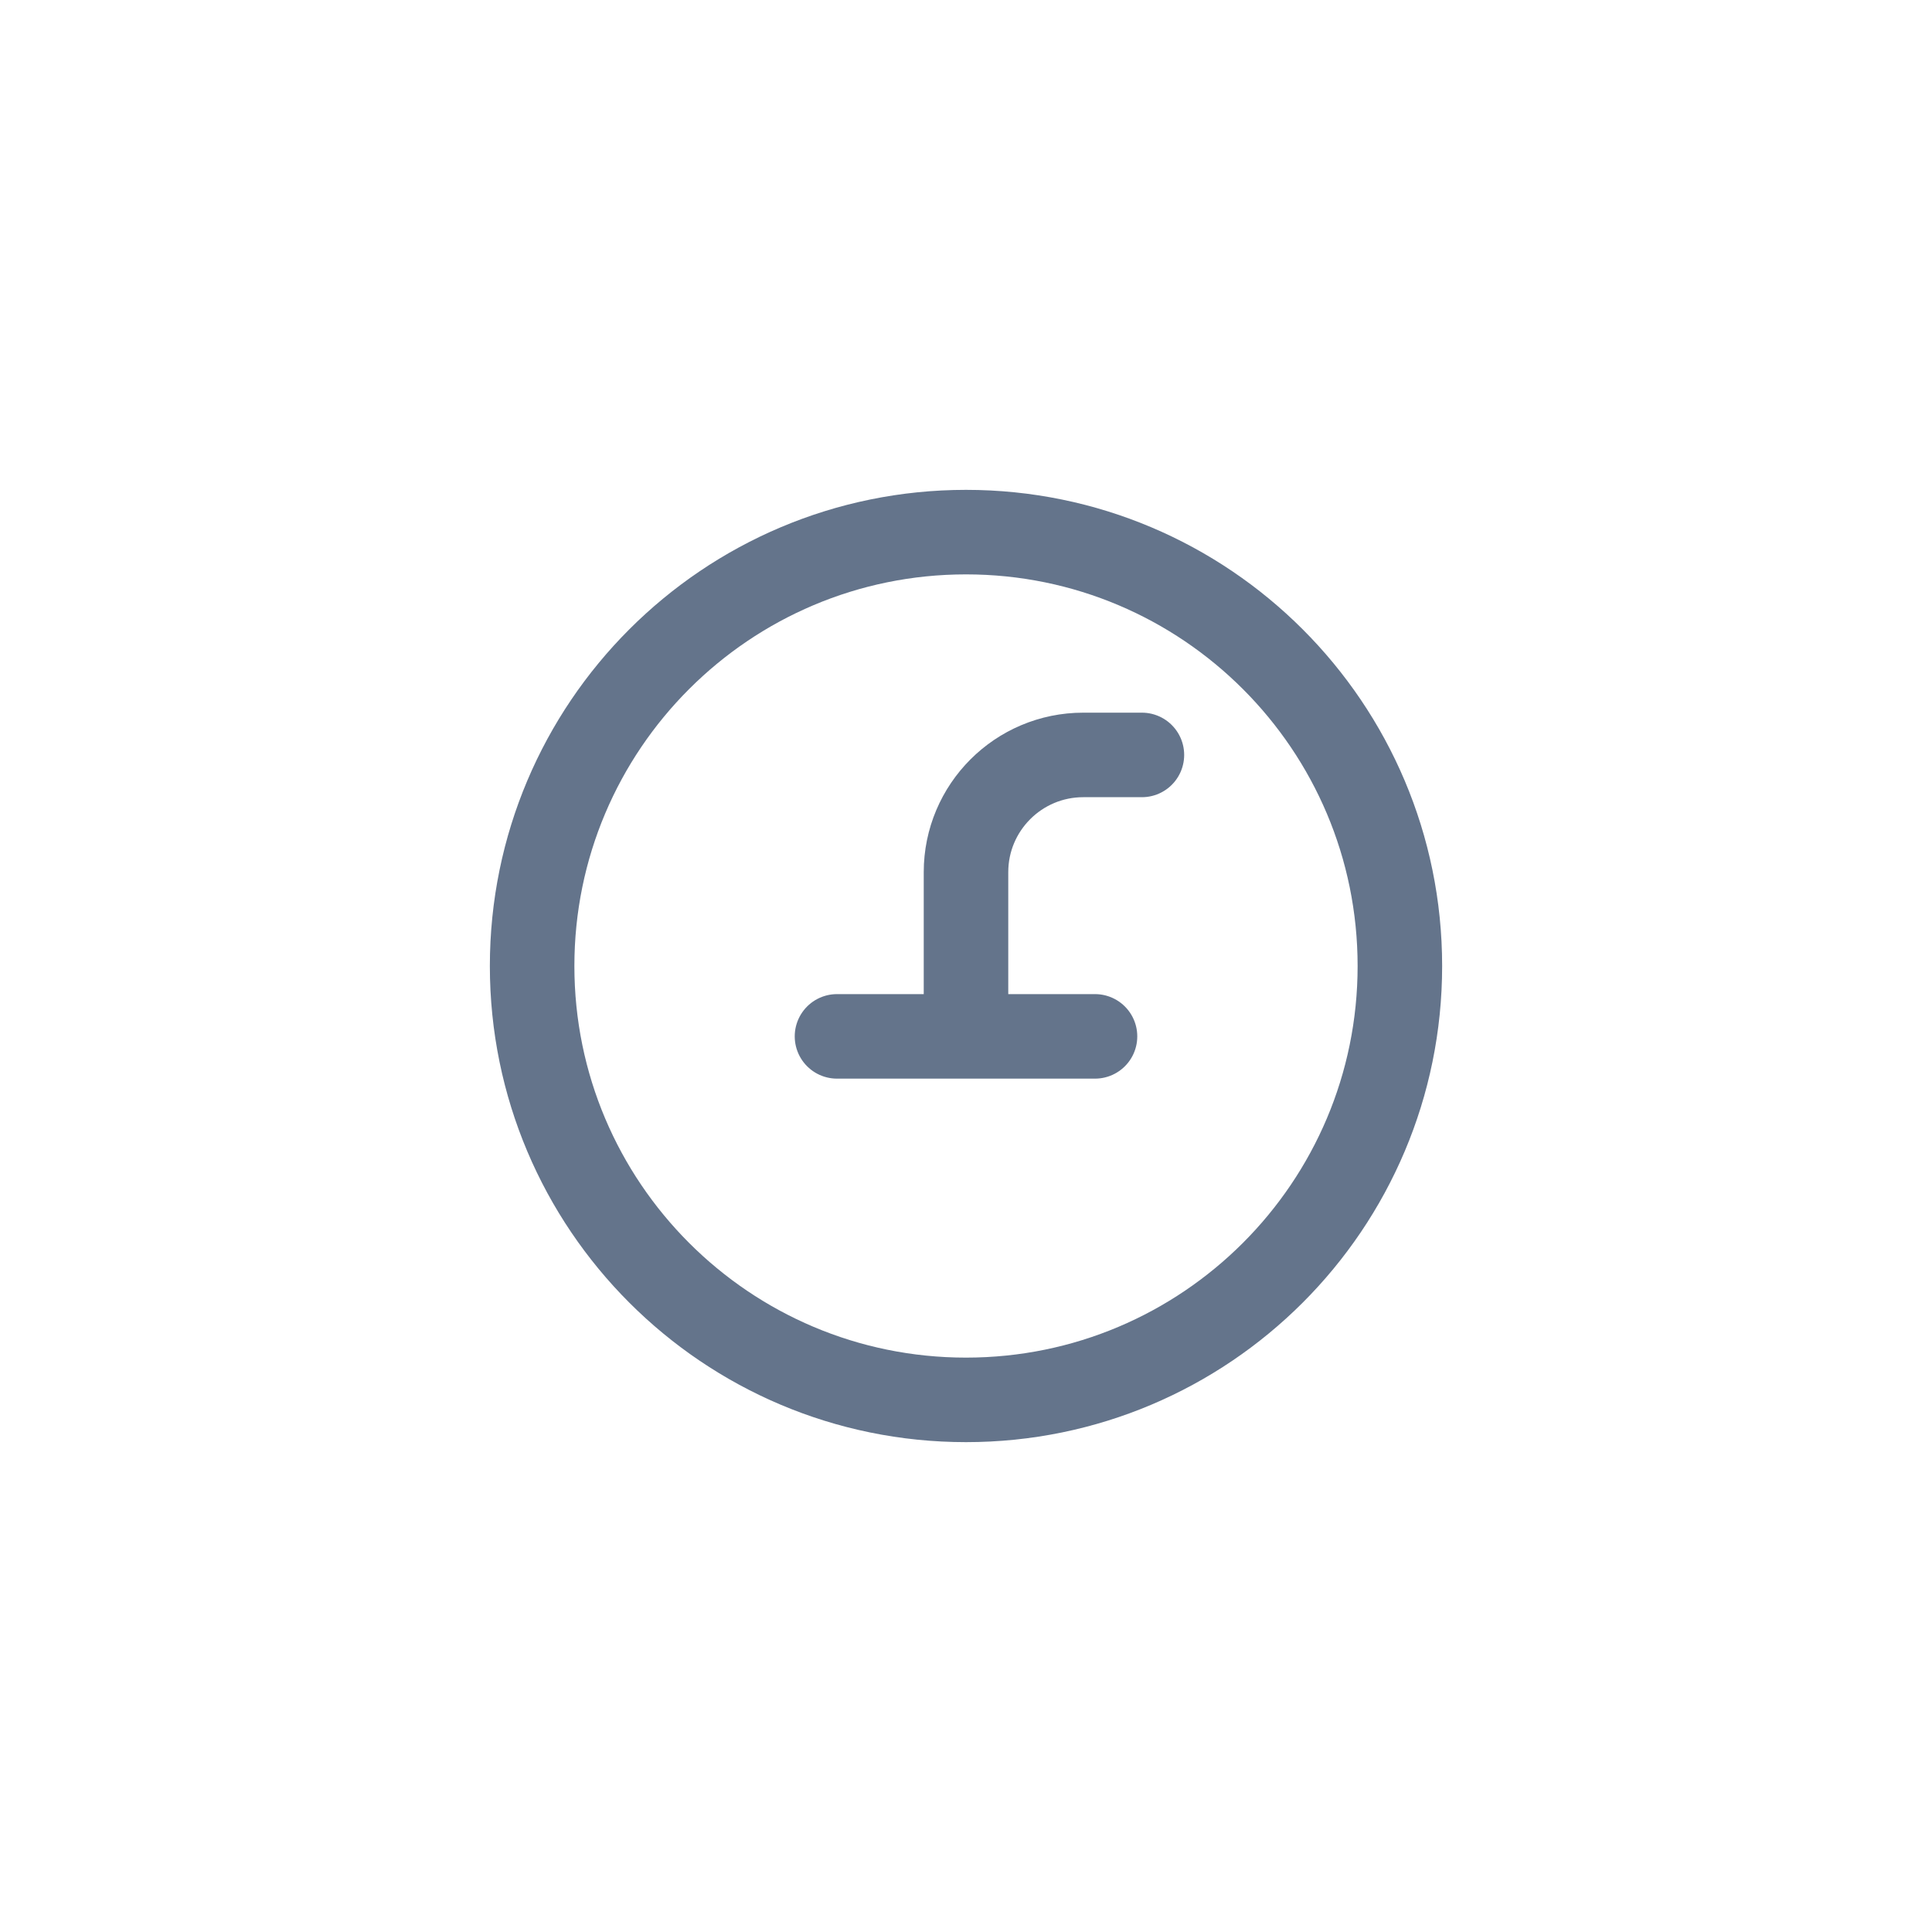
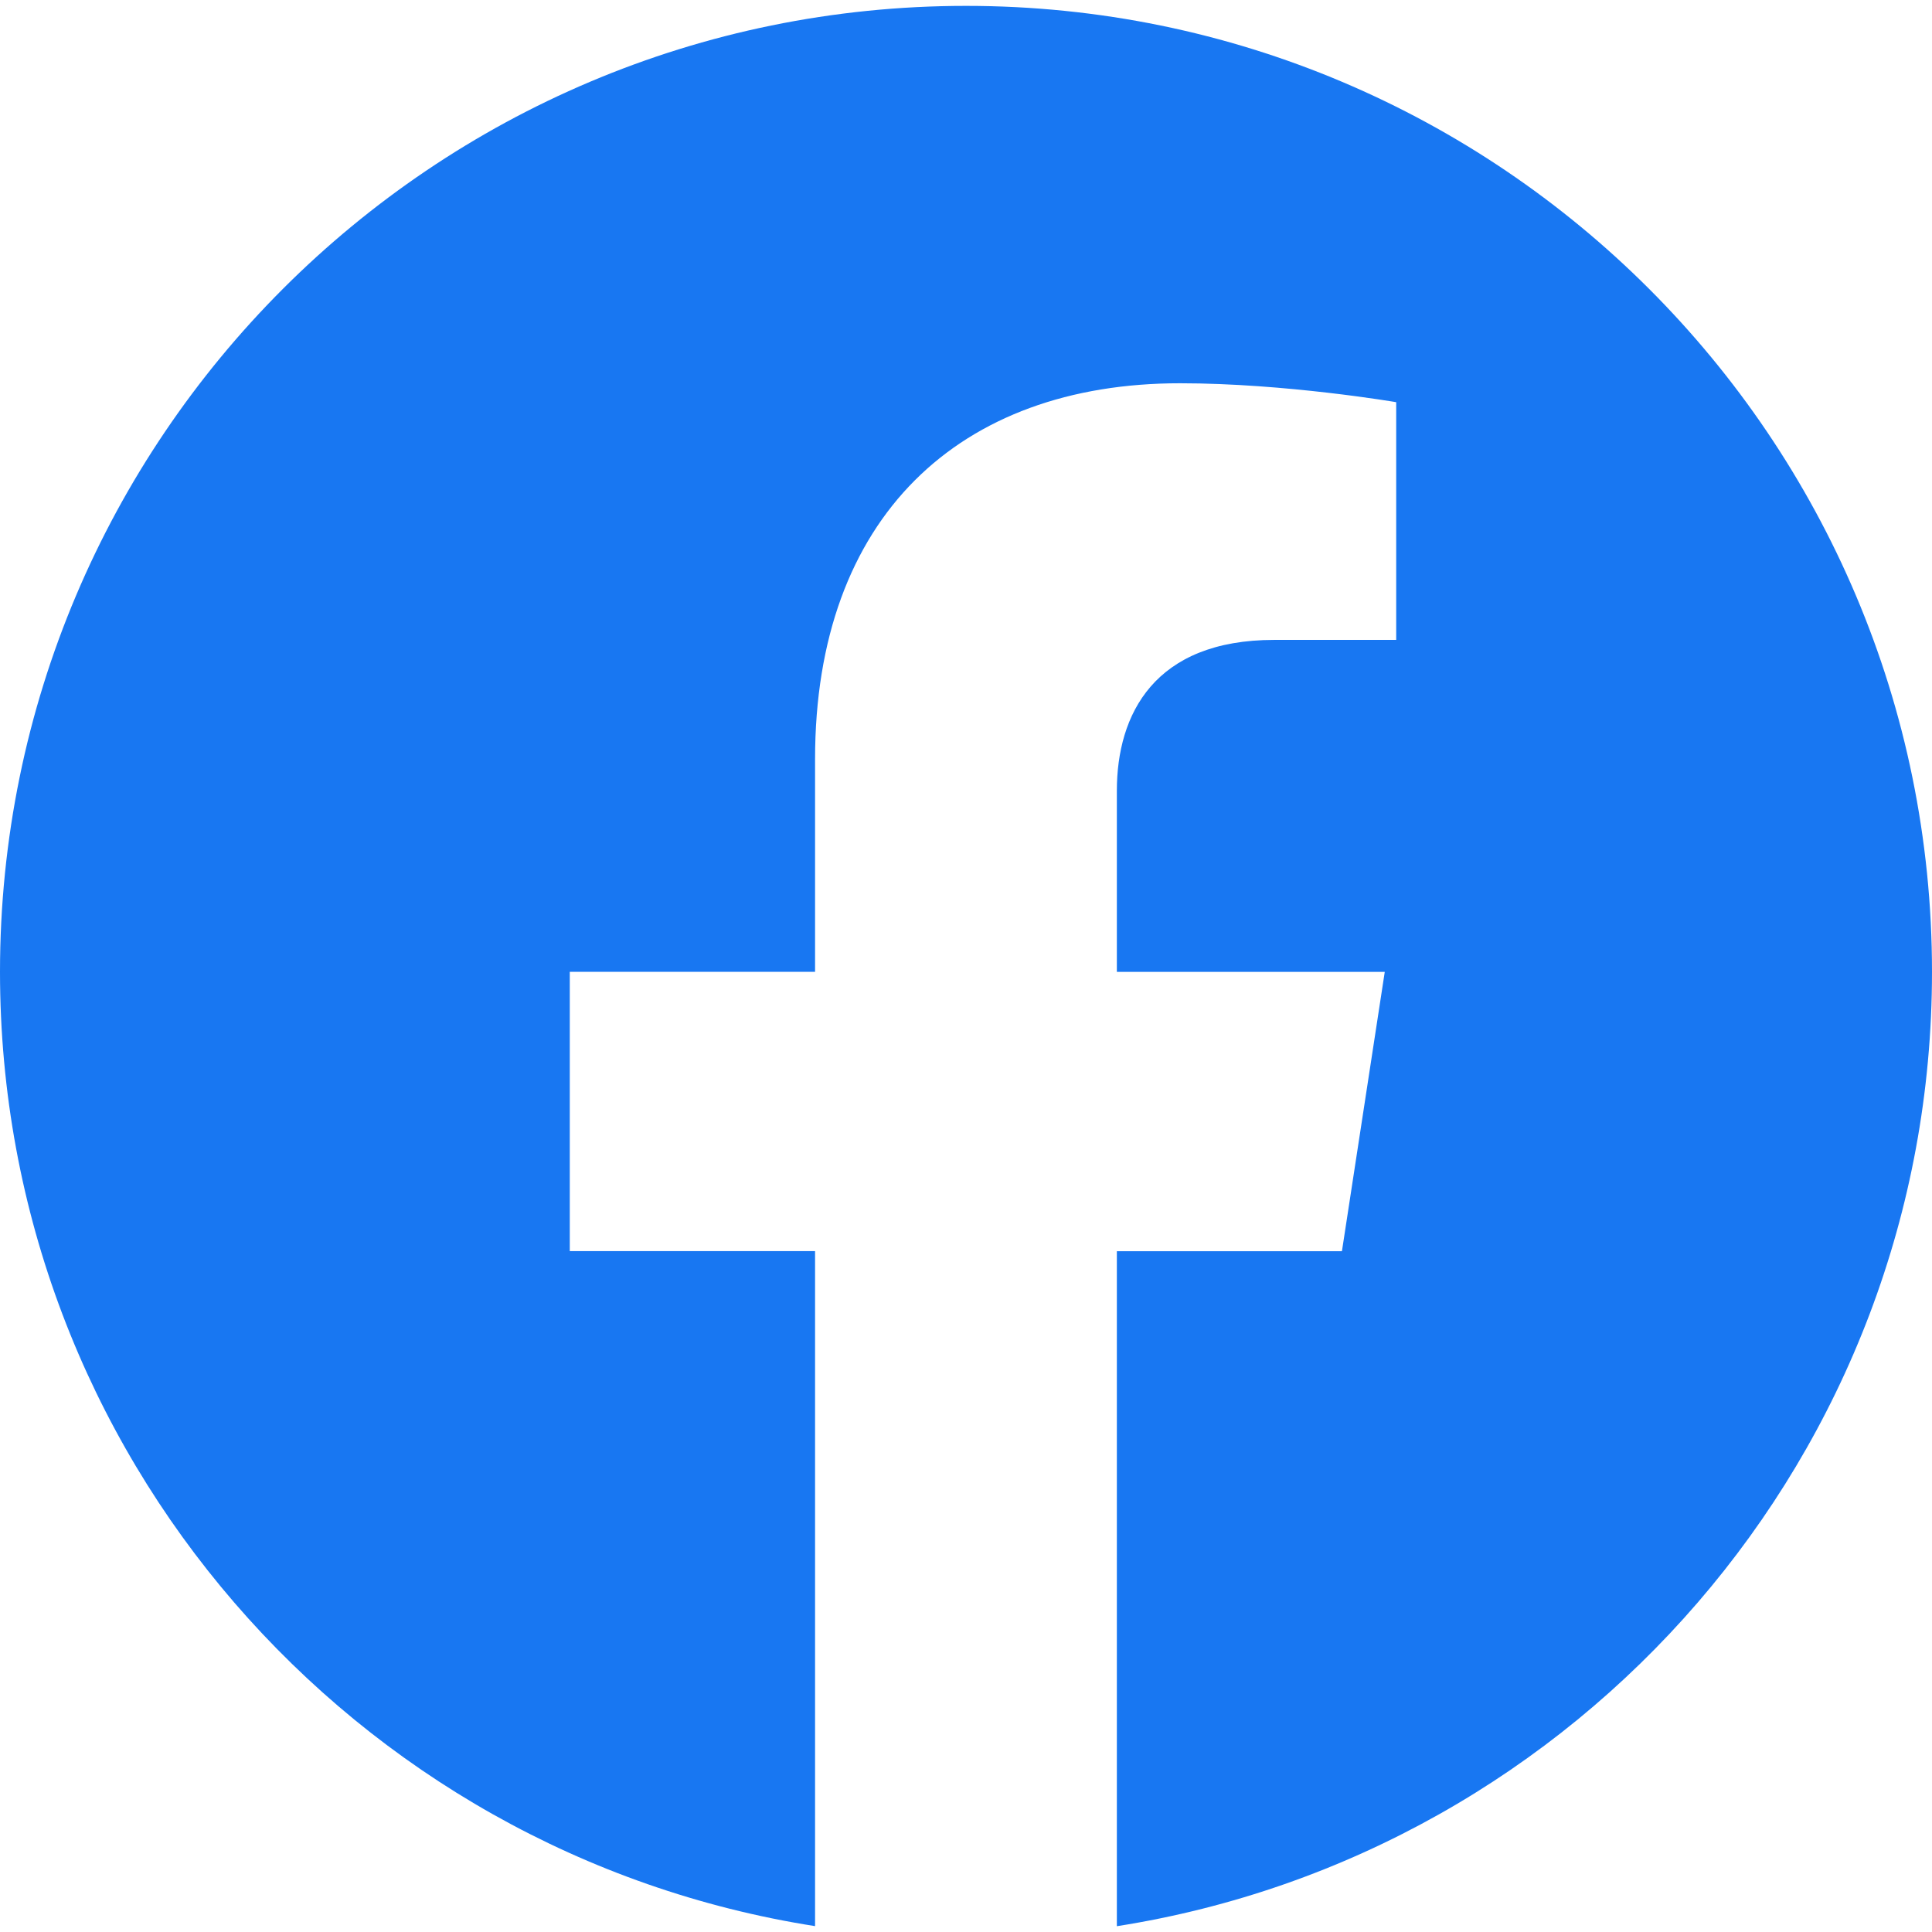
- <svg xmlns="http://www.w3.org/2000/svg" width="24" height="24" viewBox="0 0 40 40" fill="none" aria-hidden="true">
-   <path d="M20 28.983C24.961 28.983 28.983 24.961 28.983 20C28.983 15.039 24.961 11.017 20 11.017C15.039 11.017 11.017 15.039 11.017 20C11.017 24.961 15.039 28.983 20 28.983ZM20 21.457V18.058C20 16.717 21.087 15.63 22.428 15.63H23.642M20 21.457H17.329M20 21.457H22.671" stroke="#64748b" stroke-width="1.75" stroke-linecap="round" />
+ <svg xmlns="http://www.w3.org/2000/svg" width="24" height="24" viewBox="0 0 24 24" fill="none" aria-hidden="true">
+   <path d="M24 12.073c0-6.627-5.373-12-12-12s-12 5.373-12 12c0 5.99 4.388 10.954 10.125 11.854v-8.385H7.078v-3.47h3.047V9.43c0-3.007 1.792-4.669 4.533-4.669 1.312 0 2.686.235 2.686.235v2.953H15.83c-1.491 0-1.956.925-1.956 1.874v2.25h3.328l-.532 3.47h-2.796v8.385C19.612 23.027 24 18.062 24 12.073z" fill="#1877F2" />
</svg>
